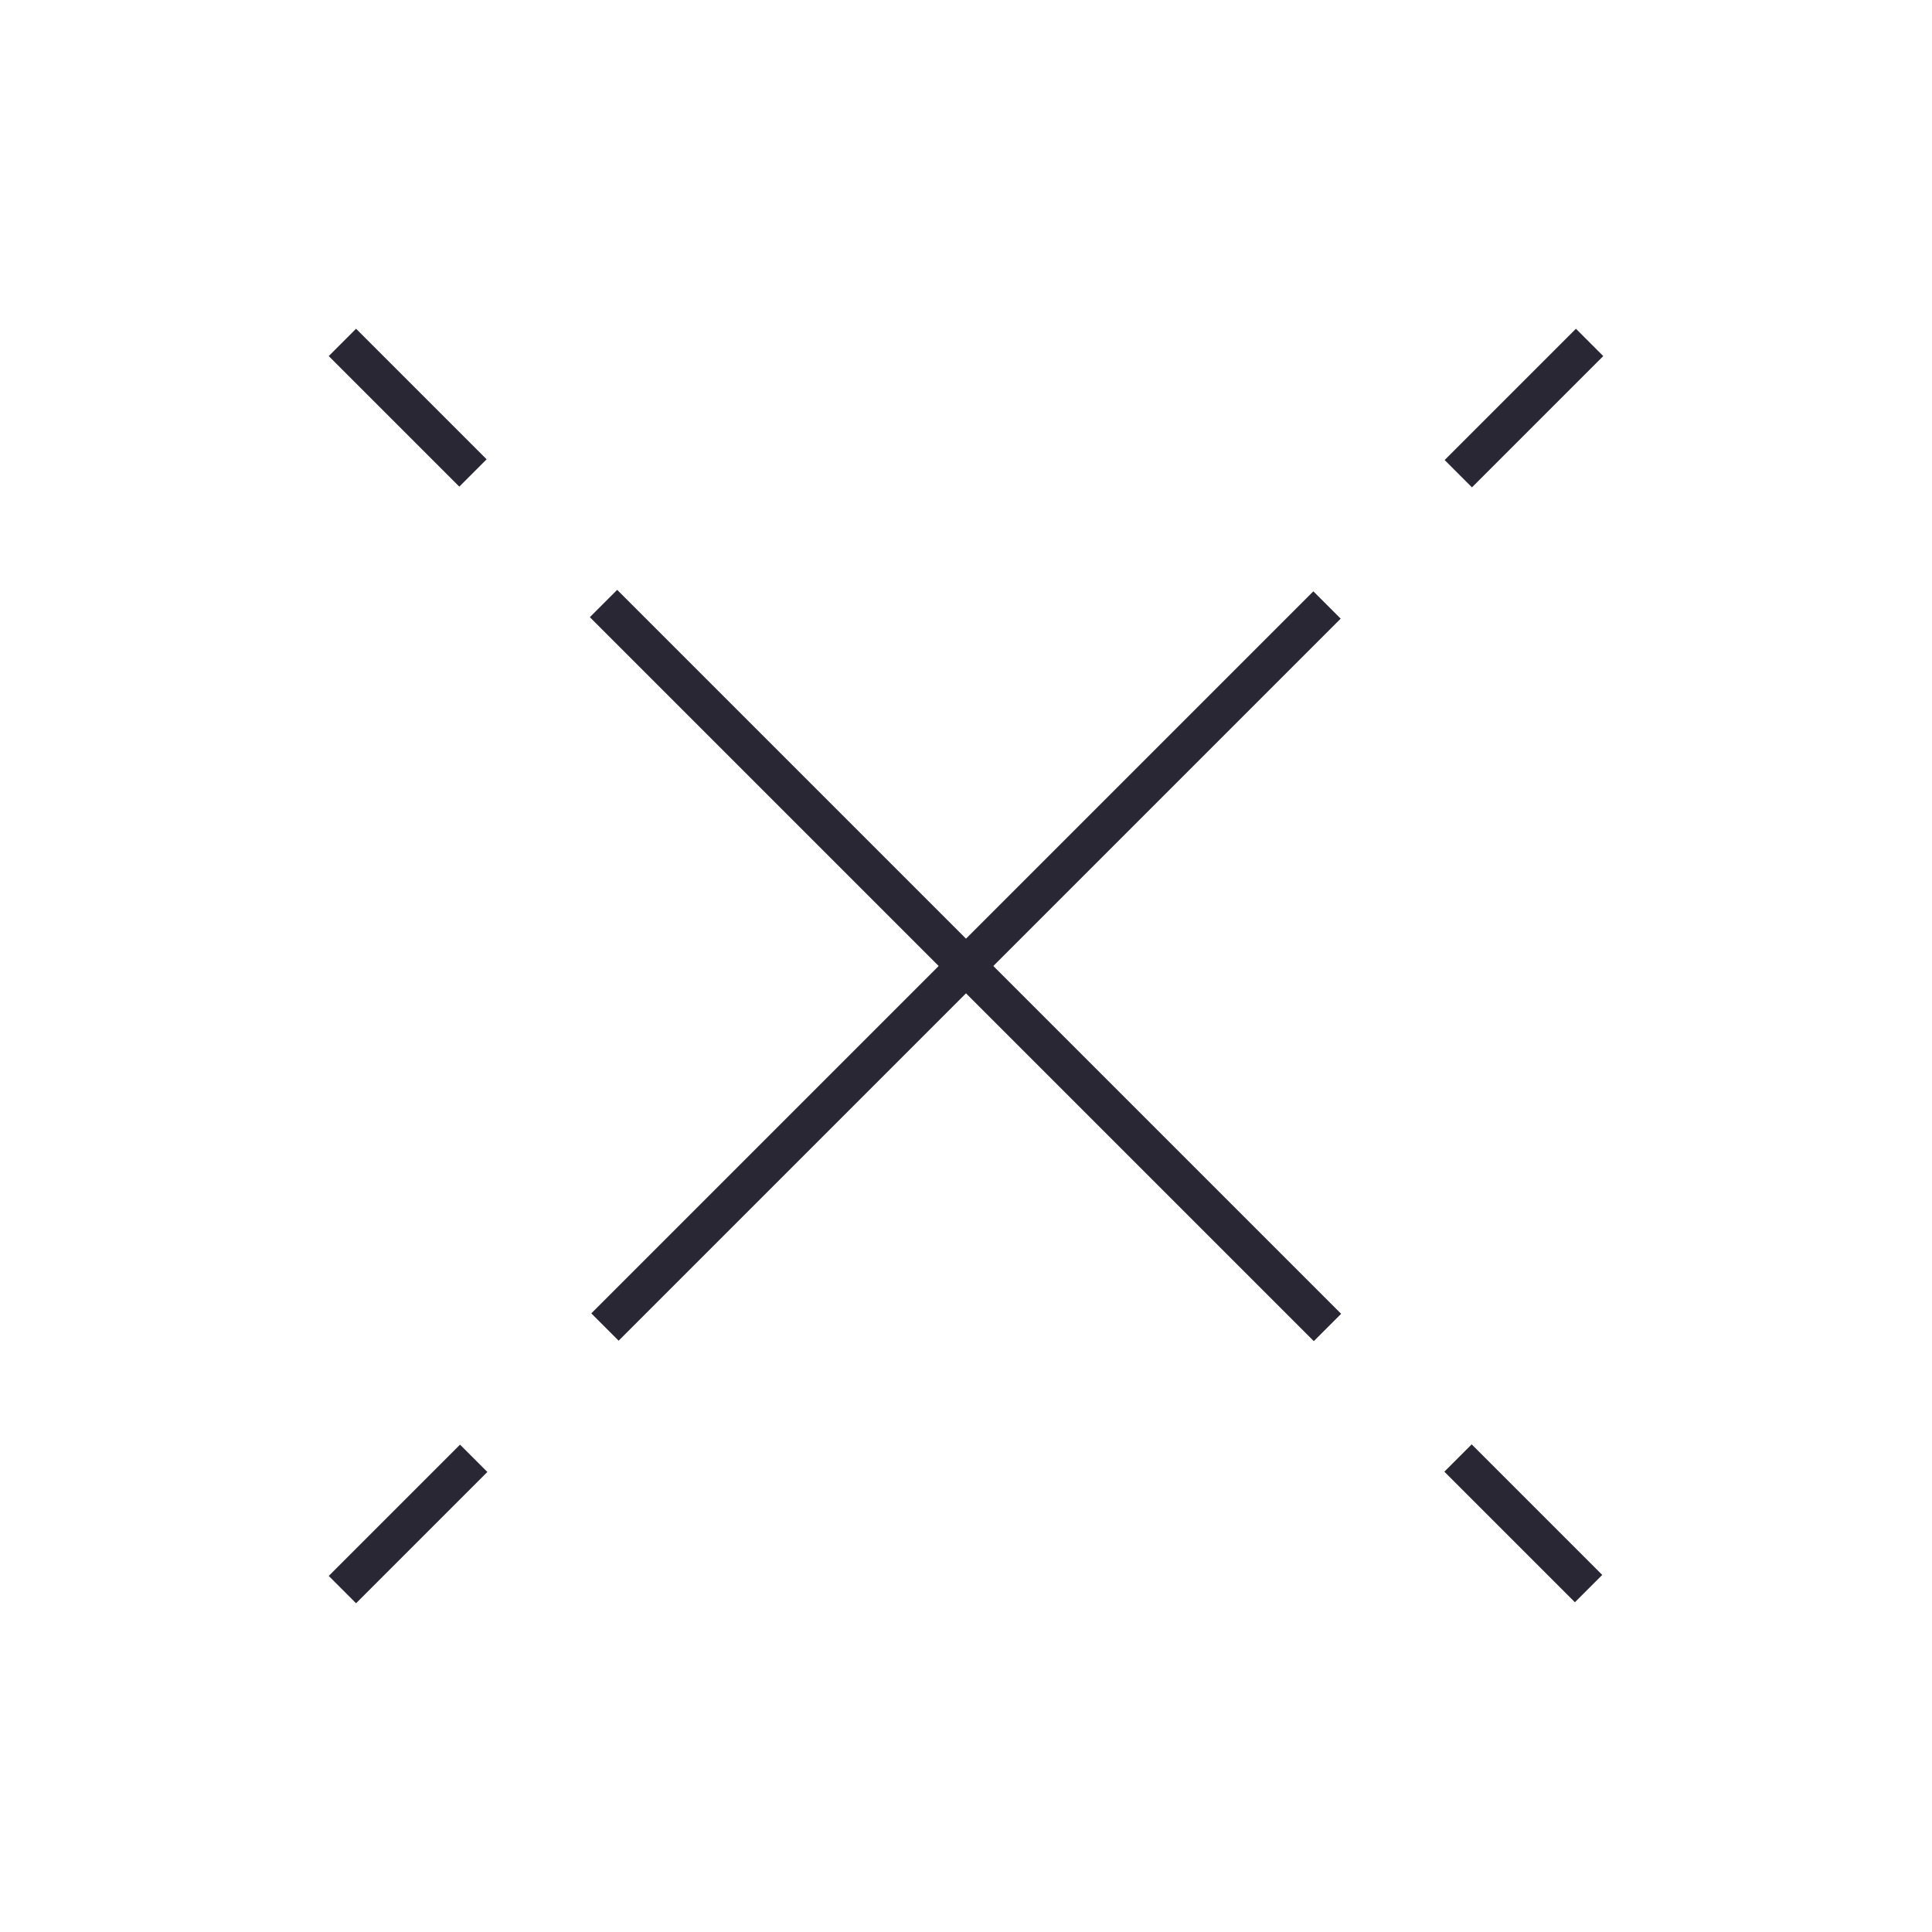
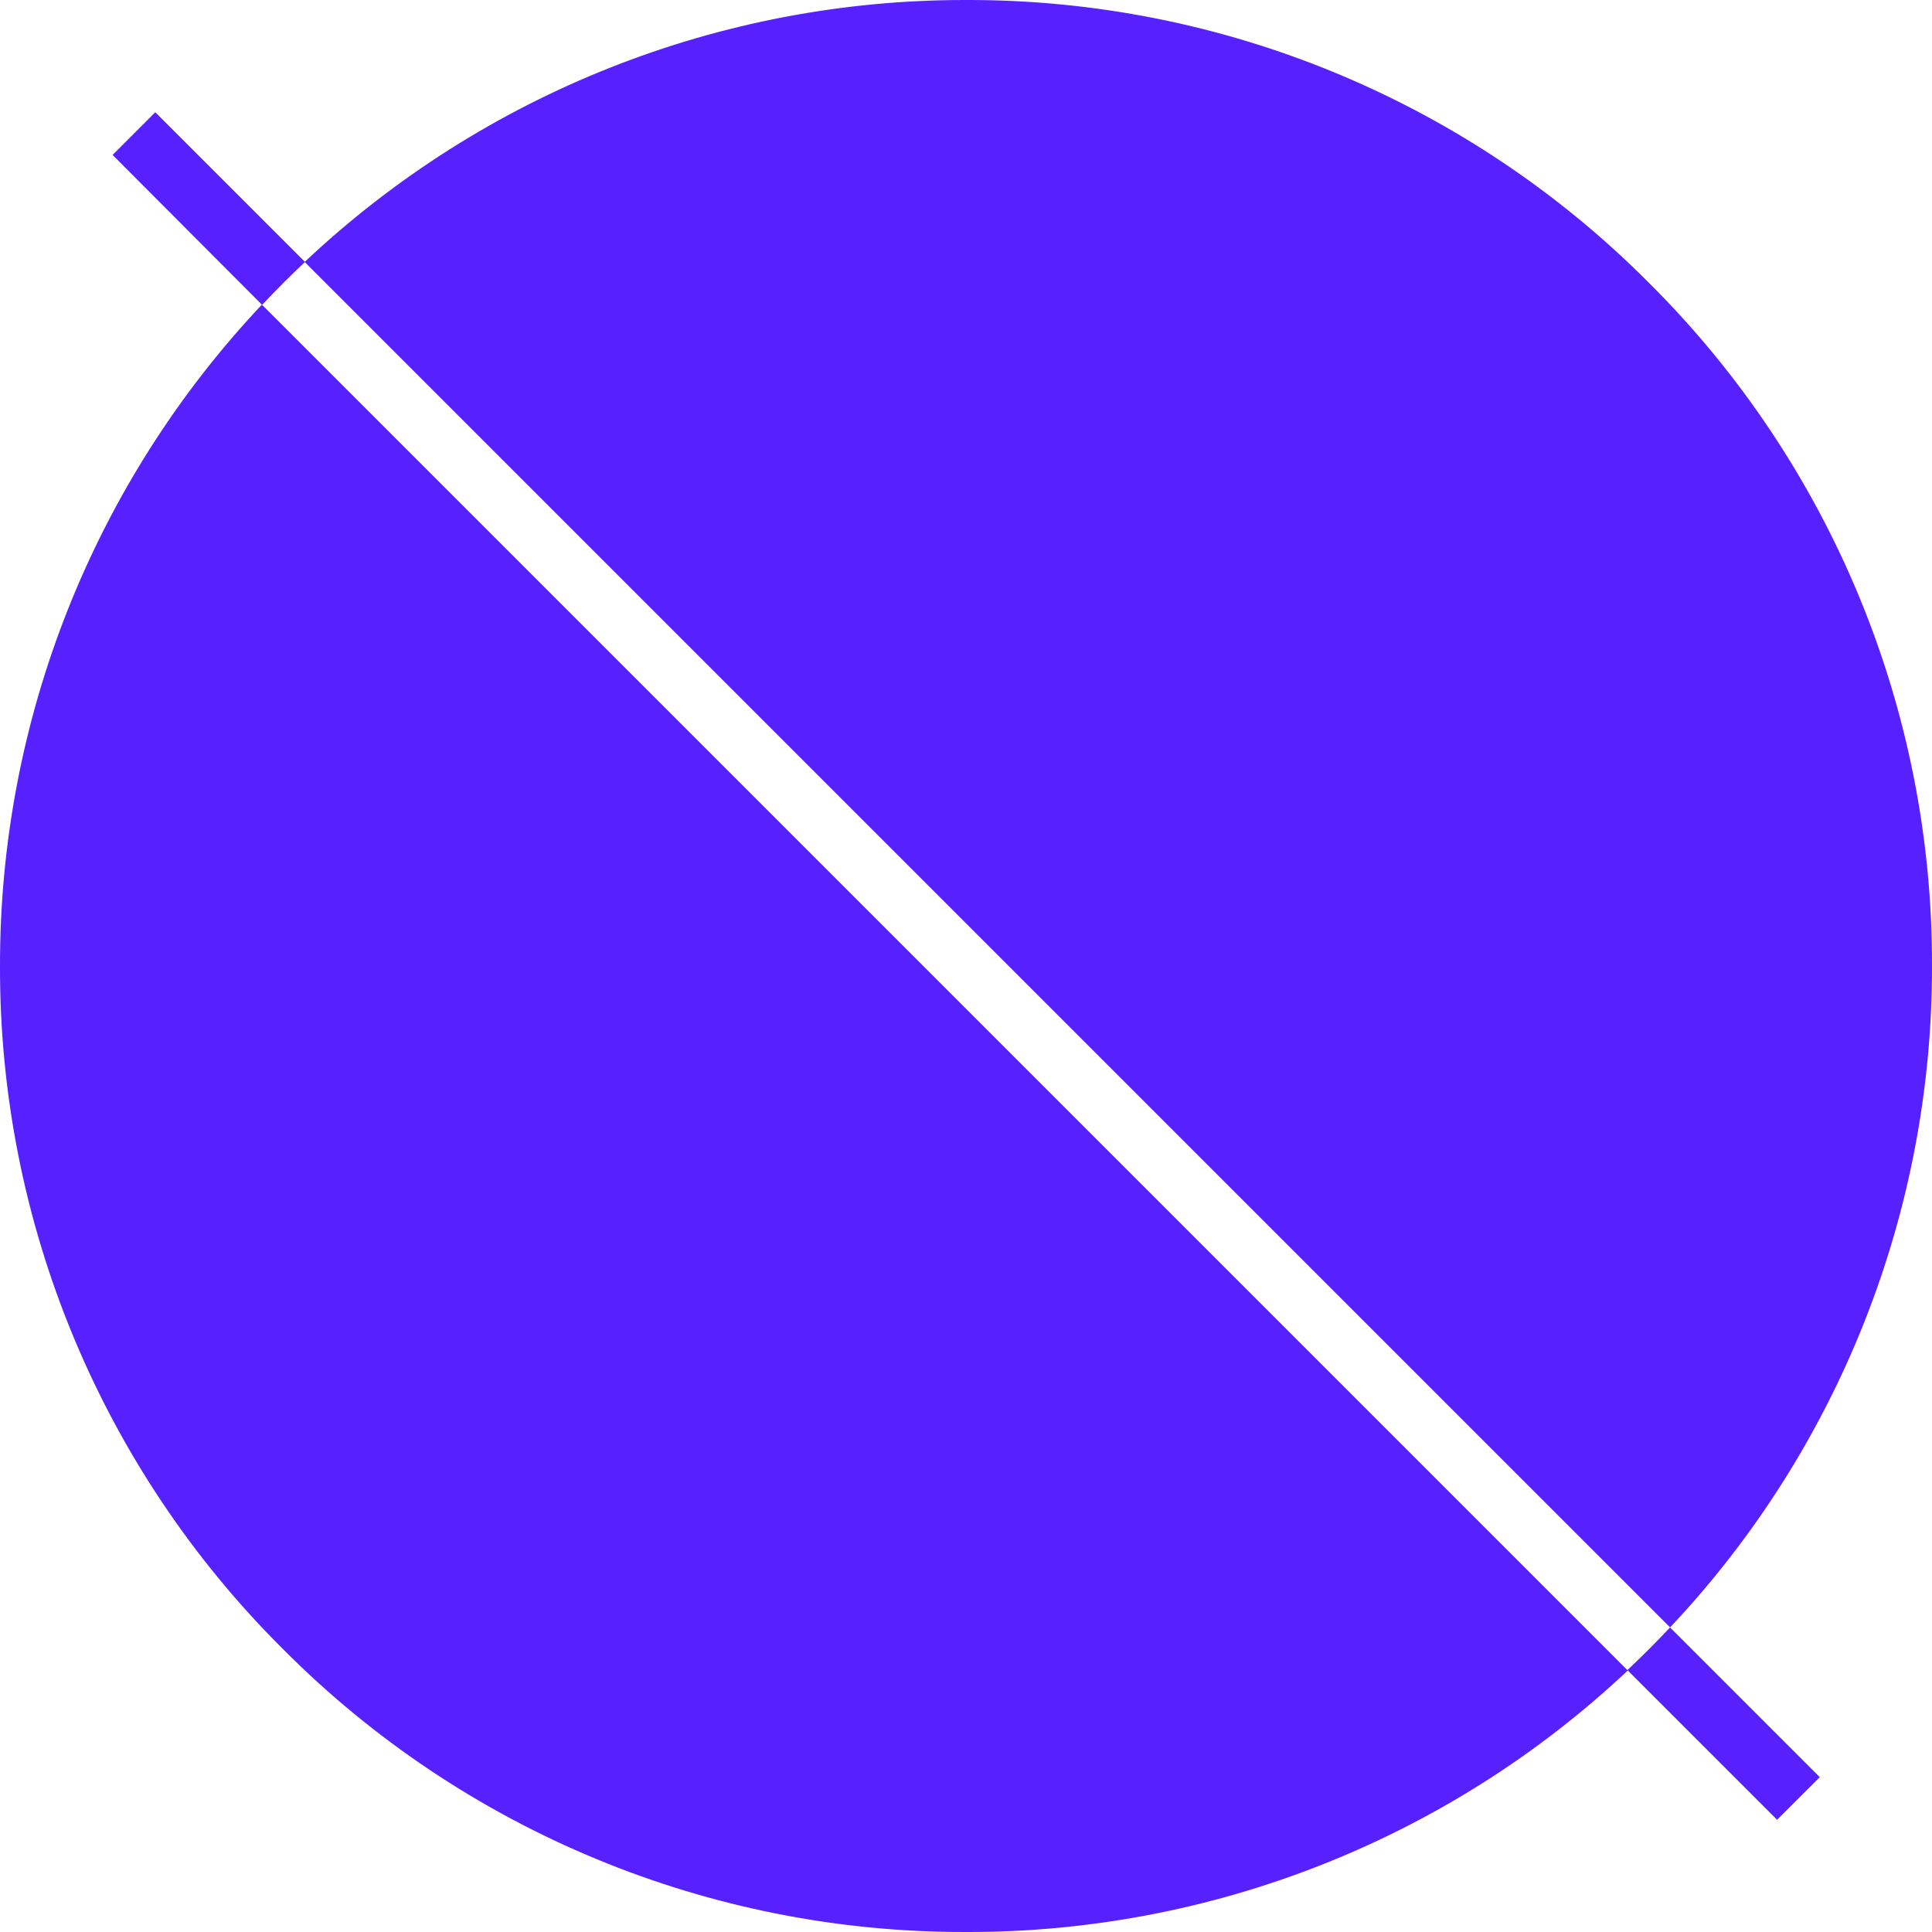
- <svg xmlns="http://www.w3.org/2000/svg" width="400" height="400" viewBox="0 0 400 400">
+ <svg xmlns="http://www.w3.org/2000/svg" width="22" height="22" viewBox="0 0 22 22">
  <defs>
    <clipPath id="b">
-       <rect width="400" height="400" />
+       <rect width="22" height="22" />
    </clipPath>
  </defs>
  <g id="a" clip-path="url(#b)">
-     <path d="M149.889,149.889,0,0" transform="translate(124.951 124.951)" fill="none" stroke="#2a2734" stroke-width="8" />
-     <line x1="27.029" y1="27.029" transform="translate(70.892 70.893)" fill="none" stroke="#2a2734" stroke-width="8" />
-     <path d="M149.493,149.493,0,0" transform="translate(274.746 125.254) rotate(90)" fill="none" stroke="#2a2734" stroke-width="8" />
-     <line x1="27.029" y1="27.029" transform="translate(301.869 301.869)" fill="none" stroke="#2a2734" stroke-width="8" />
-     <line x1="27.181" y1="27.181" transform="translate(329.108 70.893) rotate(90)" fill="none" stroke="#2a2734" stroke-width="8" />
-     <line x1="27.181" y1="27.181" transform="translate(98.073 301.927) rotate(90)" fill="none" stroke="#2a2734" stroke-width="8" />
+     <path d="M132-85a10.928,10.928,0,0,1-7.778-3.222A10.928,10.928,0,0,1,121-96a10.958,10.958,0,0,1,2.982-7.531l15.549,15.549c.164-.154.327-.317.486-.486l1.705,1.705-.486.485h0l-1.7-1.7A10.956,10.956,0,0,1,132-85Zm8.017-3.469h0l-15.548-15.548A10.957,10.957,0,0,1,132-107a10.927,10.927,0,0,1,7.778,3.222A10.929,10.929,0,0,1,143-96a10.958,10.958,0,0,1-2.982,7.531Zm-16.035-15.062h0l-1.7-1.705.486-.486,1.705,1.705c-.164.154-.327.317-.486.486Z" transform="translate(-121 107)" fill="#5721ff" />
  </g>
</svg>
